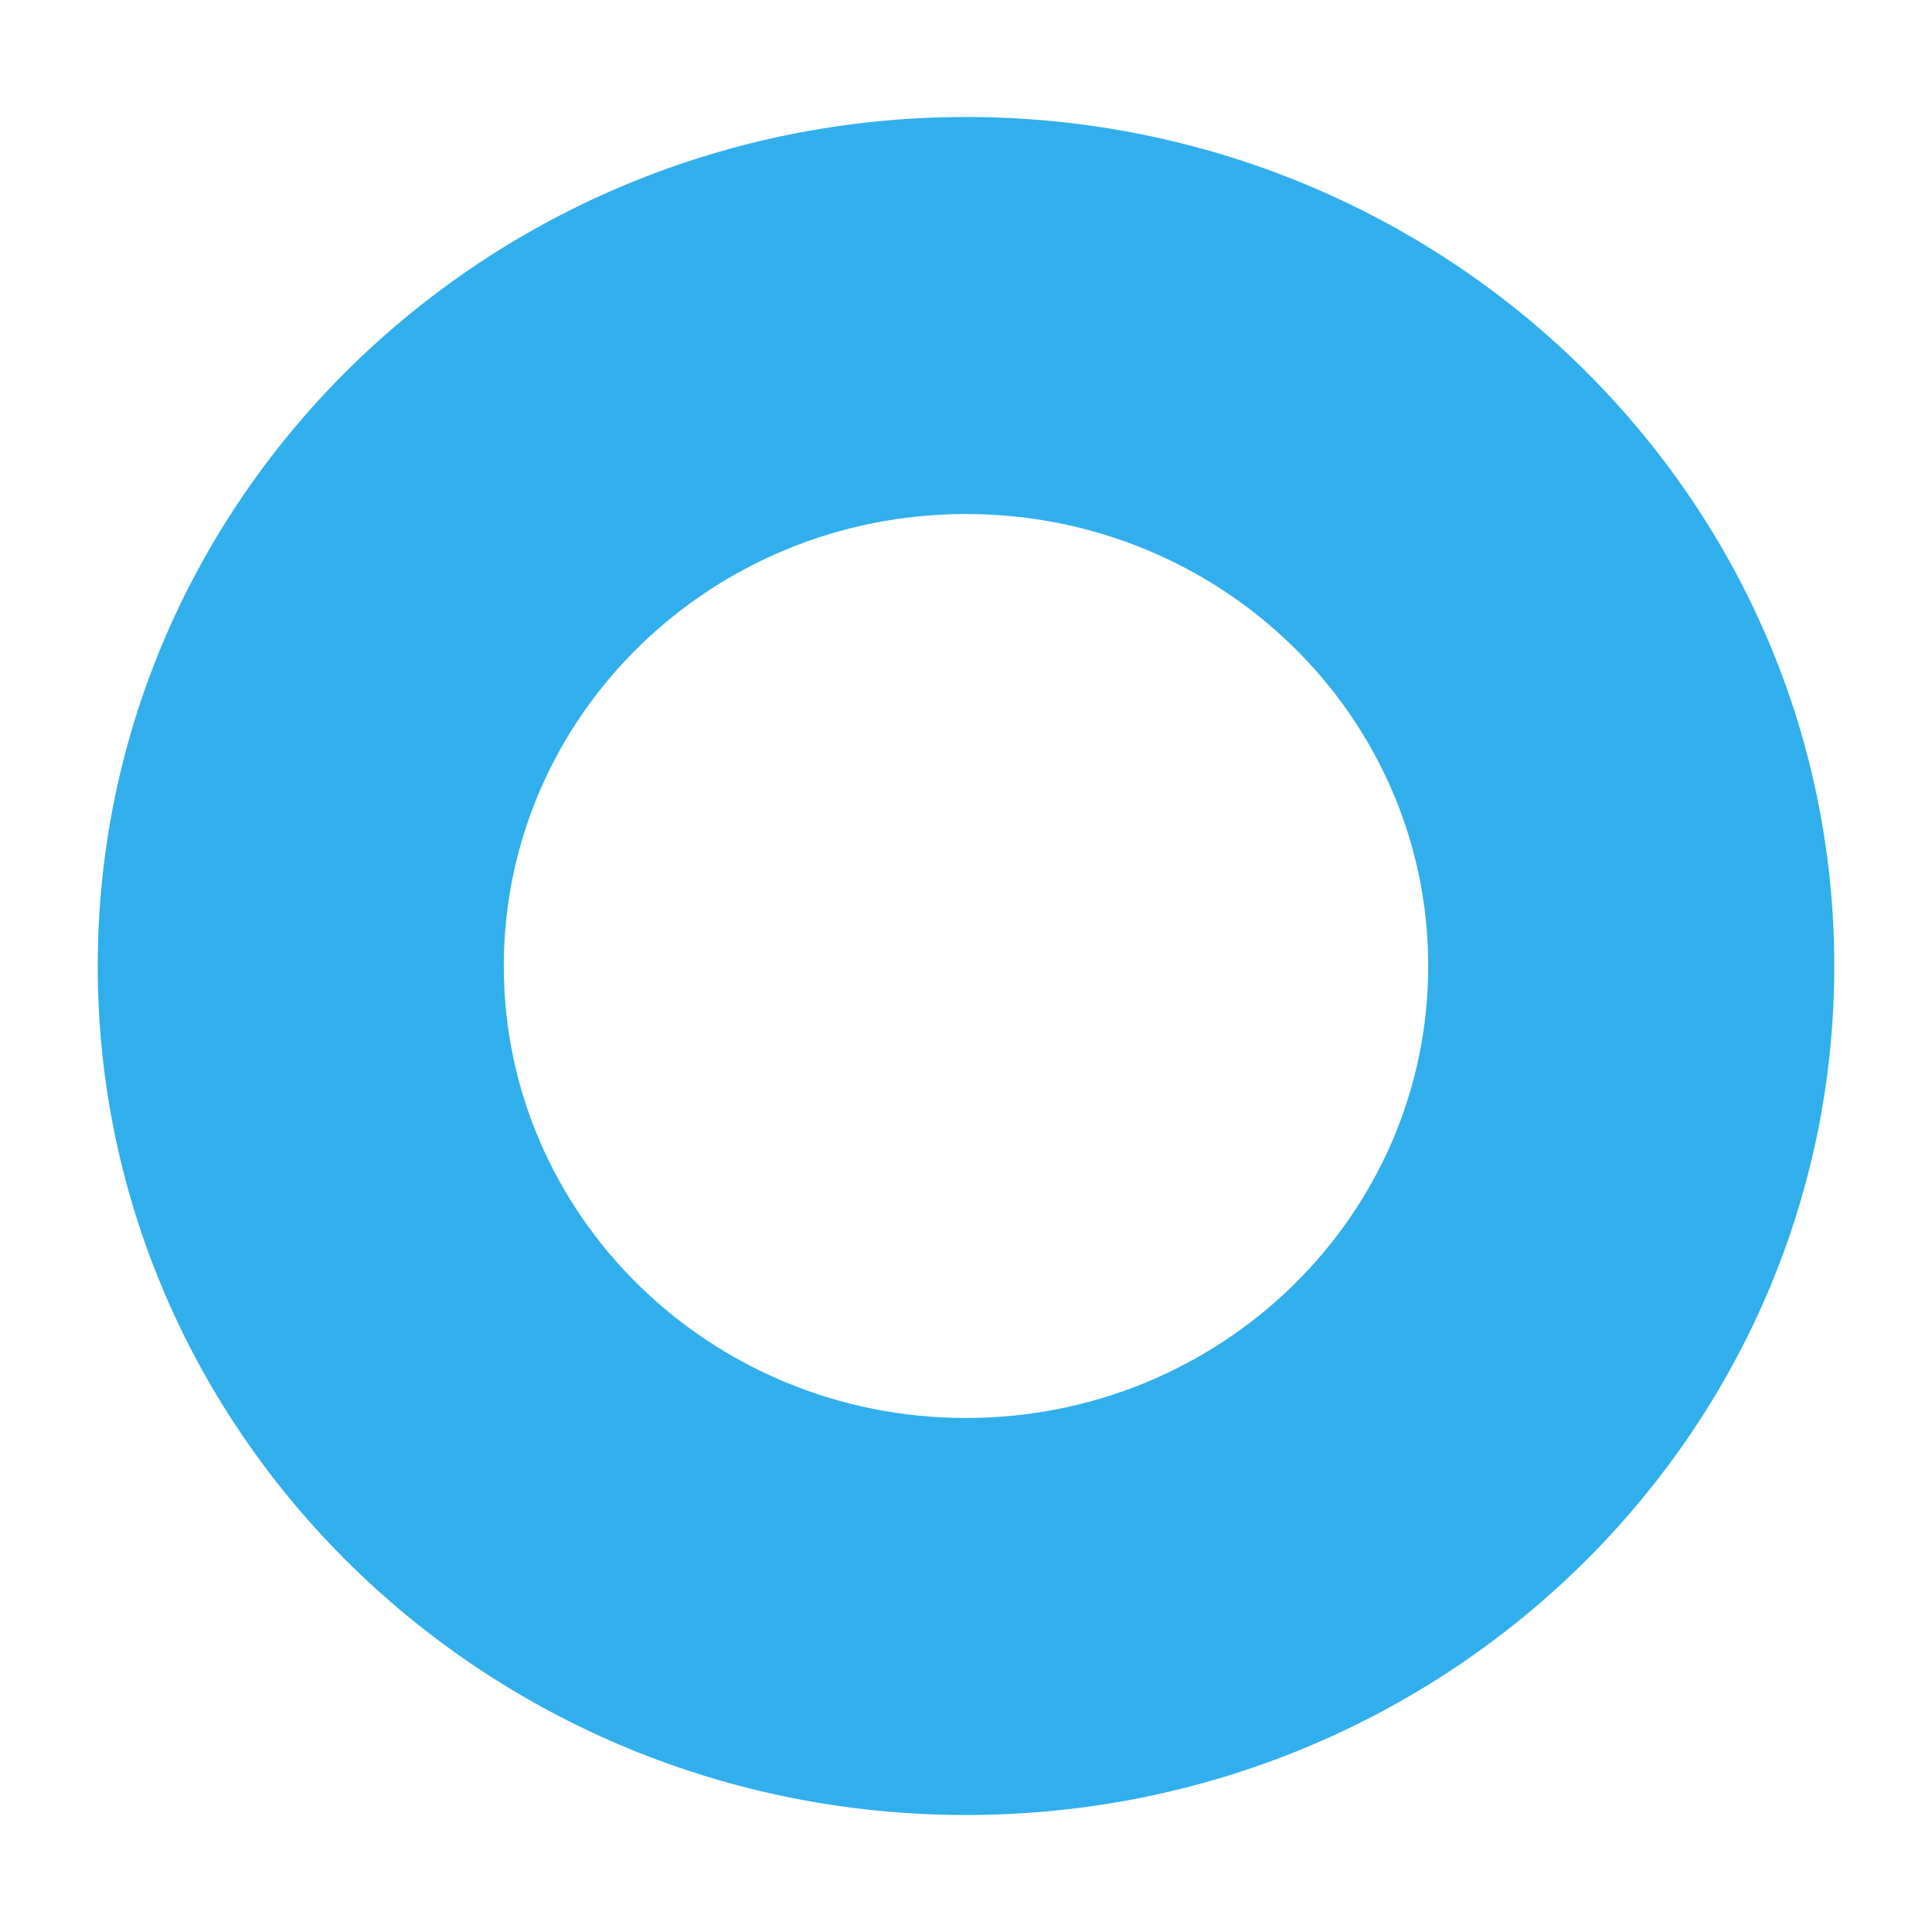
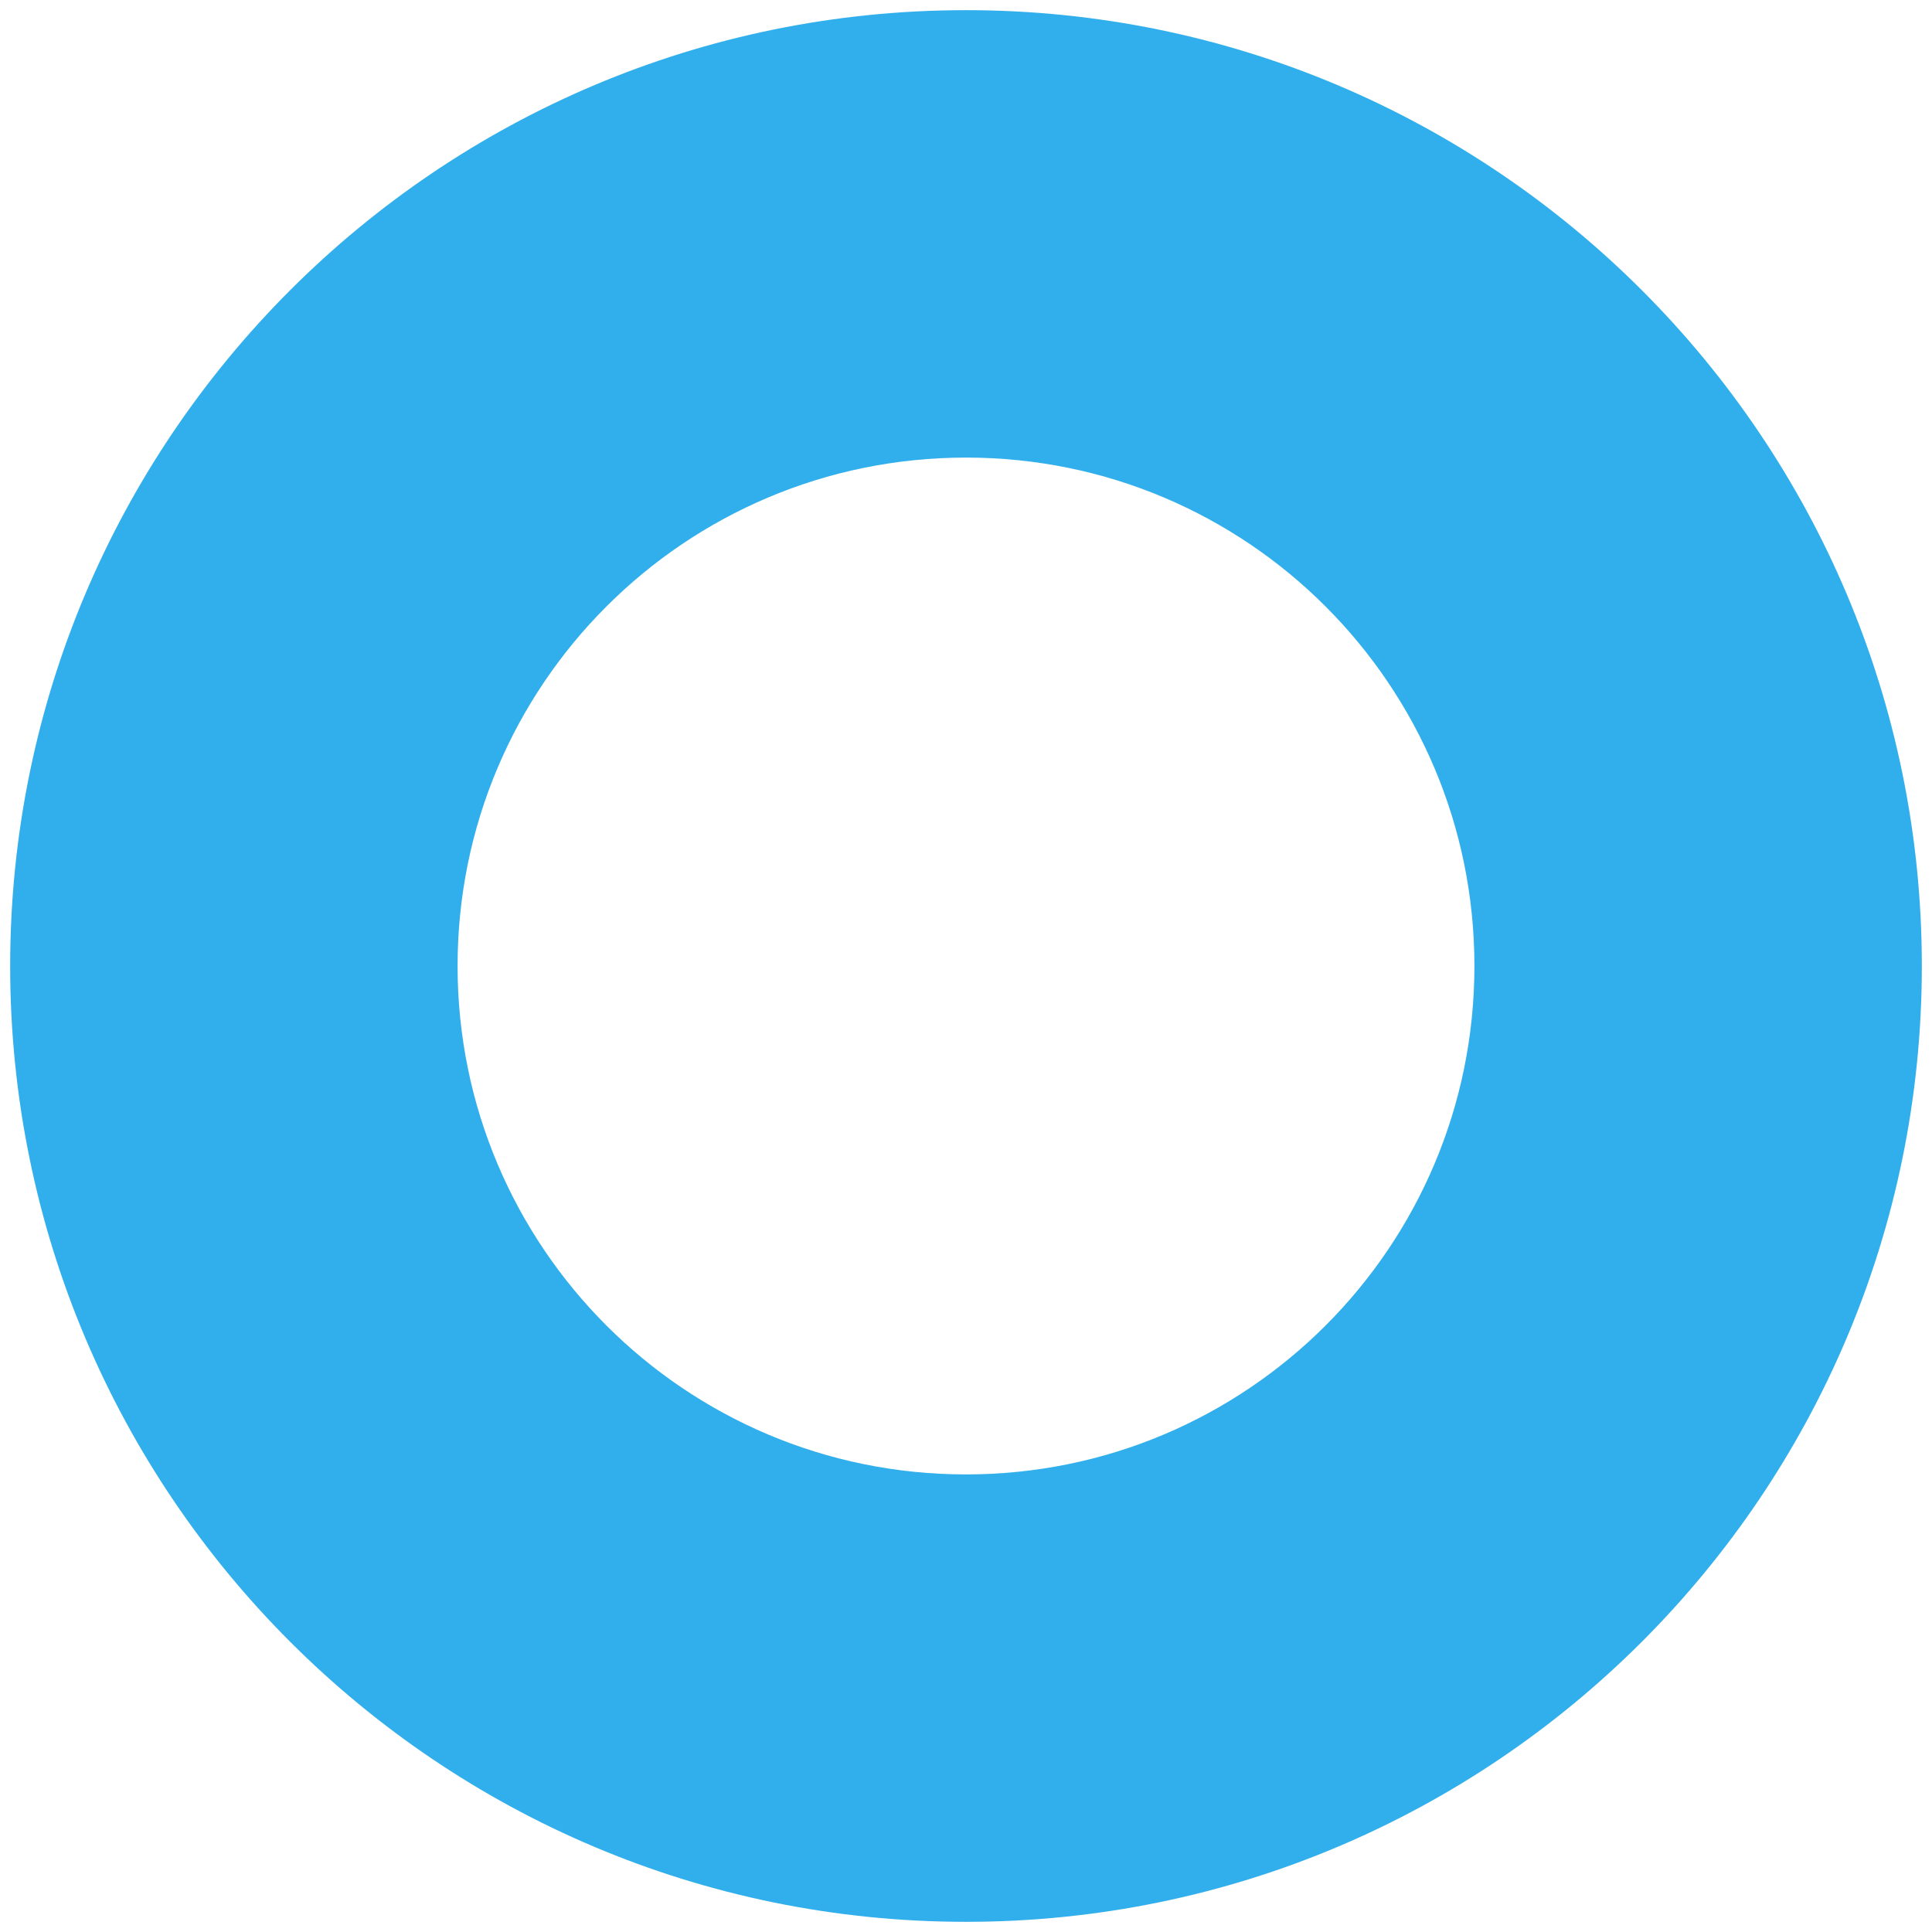
<svg xmlns="http://www.w3.org/2000/svg" width="38" height="38" version="1.1">
-   <path d="m 28.091,19 c 0,4.91 -4.07,8.89 -9.091,8.89 -5.021,0 -9.091,-3.98 -9.091,-8.89 0,-4.91 4.07,-8.89 9.091,-8.89 5.021,0 9.091,3.98 9.091,8.89 z M 36.078,19 C 36.078,28.223 28.432,35.699 19,35.699 9.568,35.699 1.922,28.223 1.922,19 1.922,9.777 9.568,2.301 19,2.301 28.432,2.301 36.078,9.777 36.078,19 z" fill-rule="evenodd" class="profile-color" fill="#31afec" stroke="none" id="profile-circle" />
+   <path d="m 29.0,19.0 c 0,5.53 -4.48,10.0 -10.0,10.0 -5.53,0 -10.0,-4.48 -10.0,-10.0 0,-5.53 4.48,-10.0 10.0,-10.0 5.53,0 10.0,4.48 10.0,10.0 z M 37.8,19 C 37.8,29.38 29.38,37.8 19,37.8 8.62,37.8 0.2,29.38 0.2,19 0.2,8.62 8.62,0.2 19,0.2 29.38,0.2 37.8,8.62 37.8,19 Z" fill-rule="evenodd" class="profile-color" fill="#31afec" stroke="none" id="profile-circle" />
</svg>
